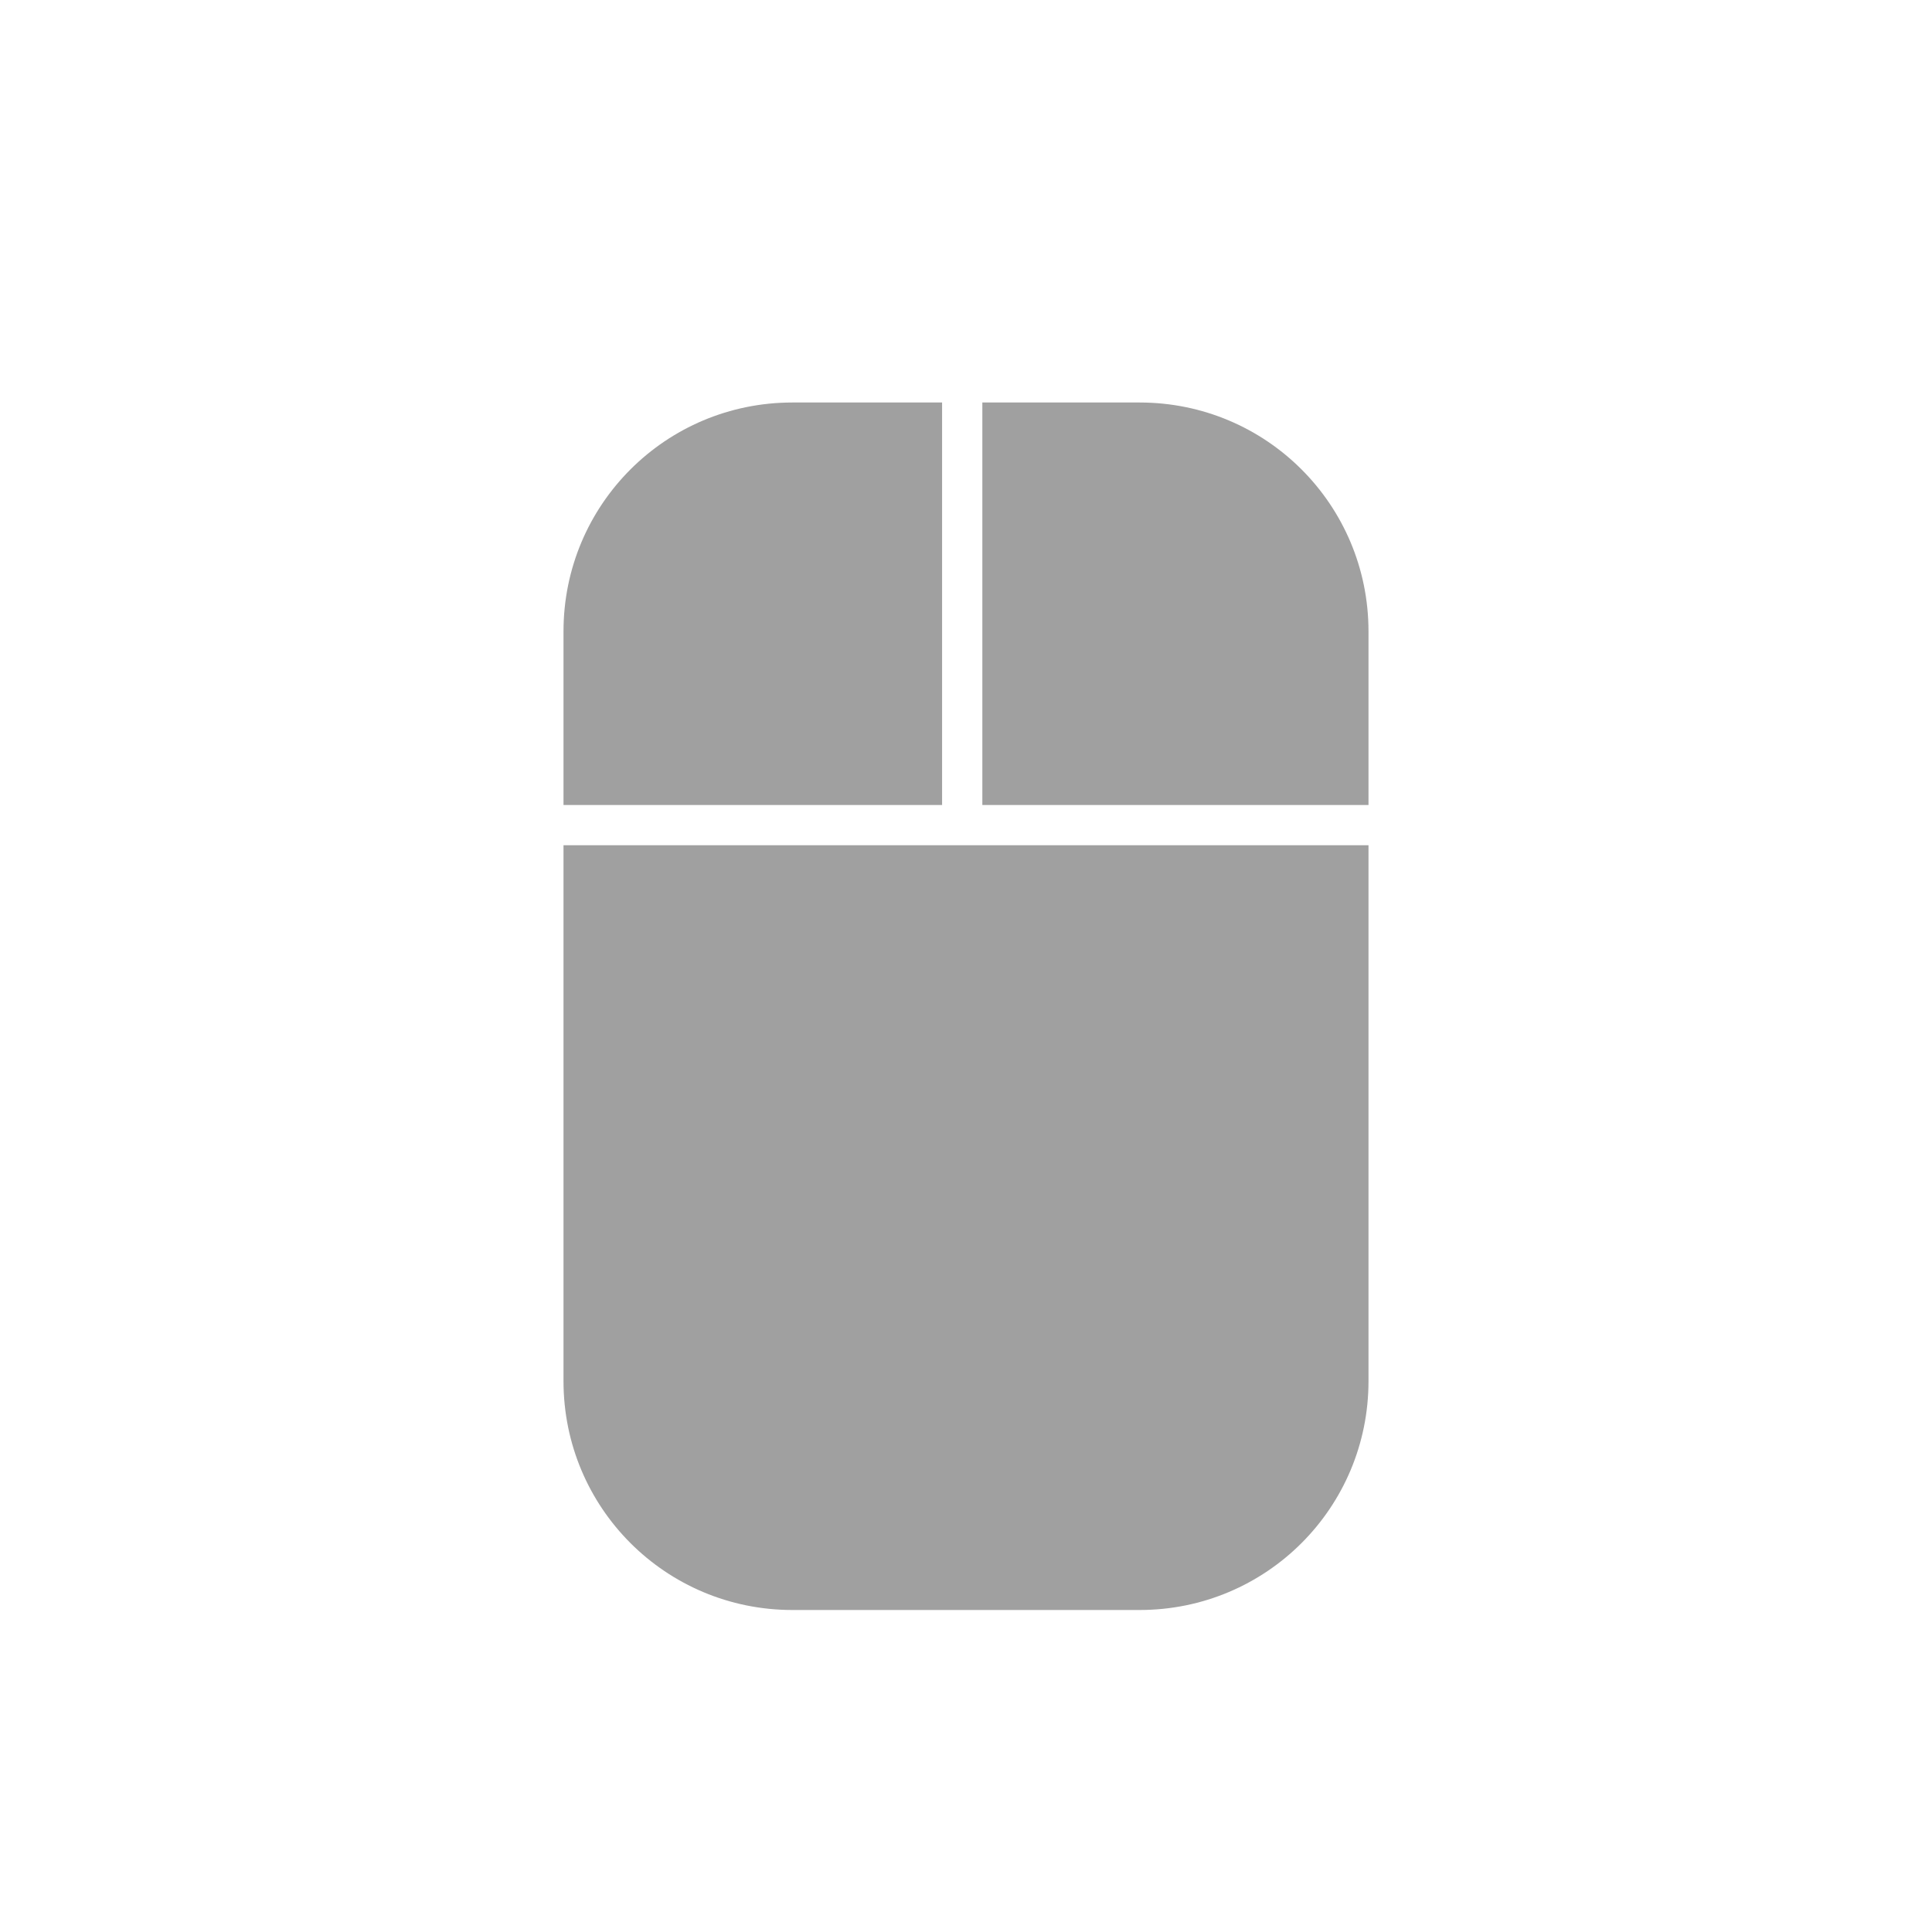
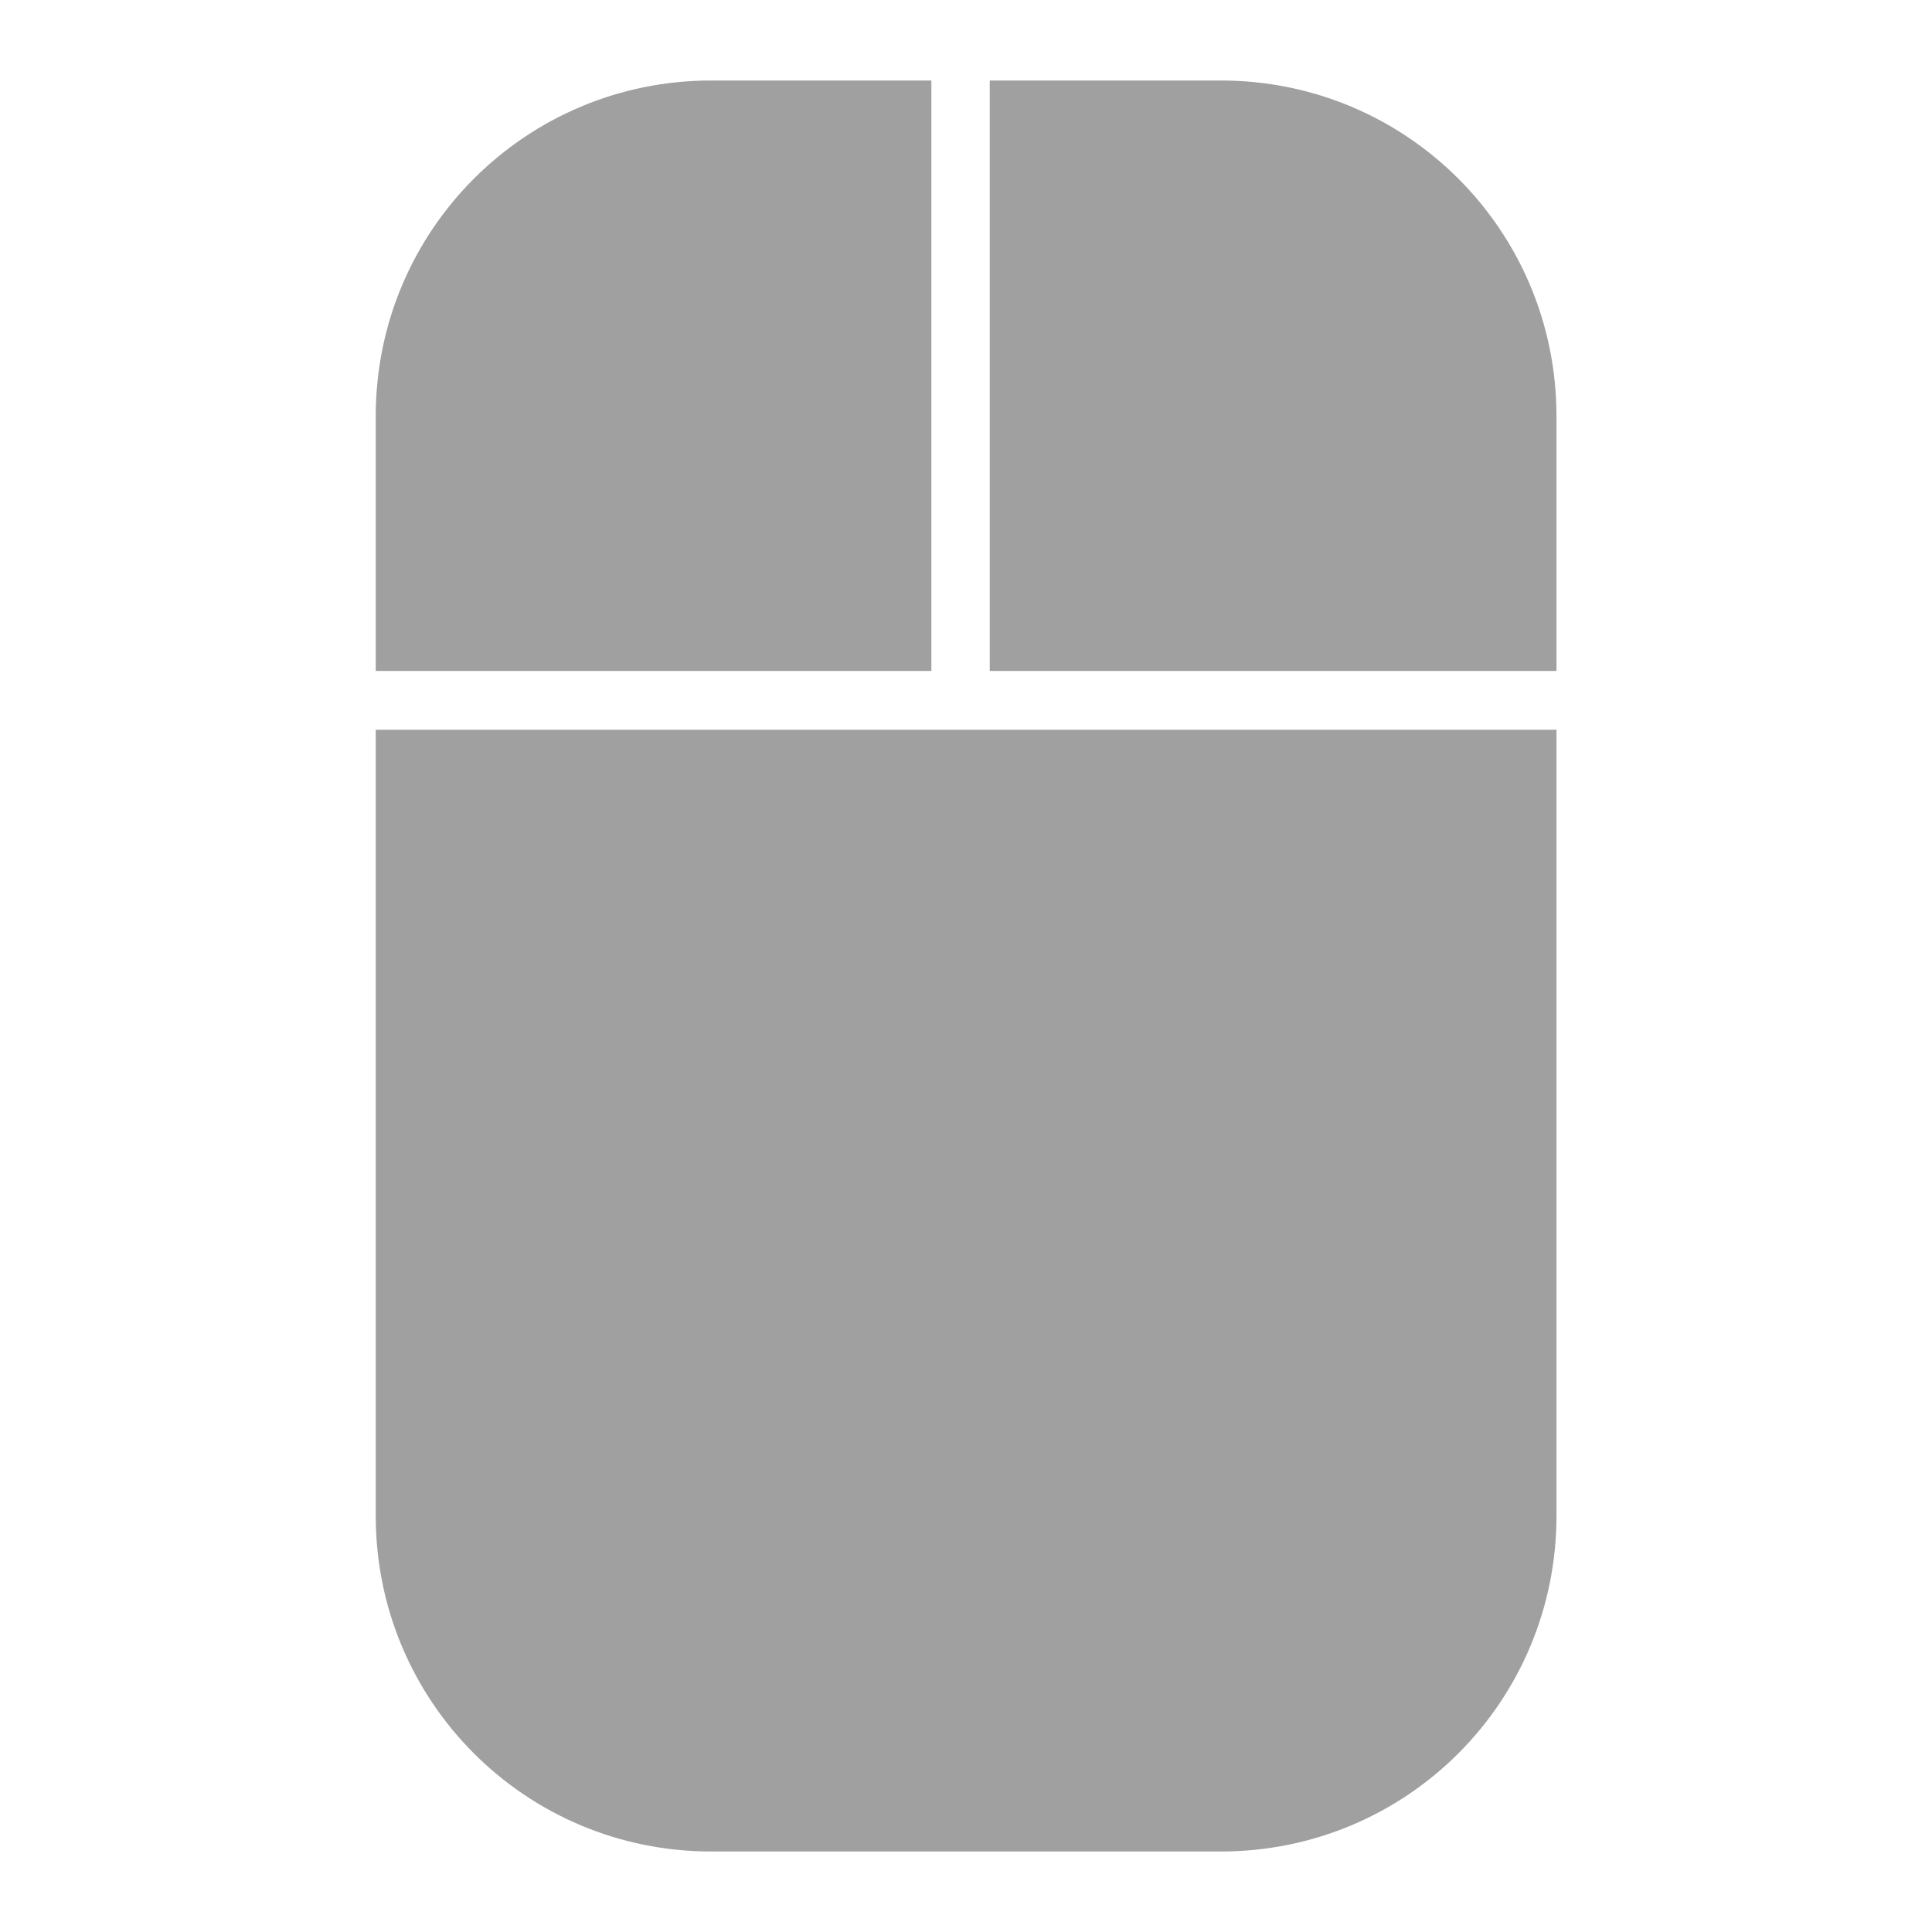
<svg xmlns="http://www.w3.org/2000/svg" xmlns:xlink="http://www.w3.org/1999/xlink" width="48" height="48">
  <defs id="acyl-settings">
    <linearGradient id="acyl-gradient" x1="0%" x2="0%" y1="0%" y2="100%">
      <stop offset="100%" style="stop-color:#A0A0A0;stop-opacity:1" />
    </linearGradient>
    <g id="acyl-filter">
  </g>
    <g id="acyl-drawing">
-       <path d="M 19.688,10 C 16.539,10 14,12.539 14,15.688 L 14,20 L 23.406,20 L 23.406,10 L 19.688,10 z M 24.406,10 L 24.406,20 L 34,20 L 34,15.688 C 34,12.539 31.461,10 28.312,10 L 24.406,10 z M 14,21 L 14,34.312 C 14,37.461 16.539,40 19.688,40 L 28.312,40 C 31.461,40 34,37.461 34,34.312 L 34,21 L 14,21 z" id="path-main" />
+       <path id="path-main" d="M 17.67,2 C 13.06,2 9.335,5.724 9.335,10.34 v 6.33 H 23.14 V 2 Z m 6.92,0 V 16.67 H 38.67 V 10.34 C 38.67,5.724 34.95,2 30.33,2 Z M 9.335,18.13 v 19.53 c 0,4.62 3.725,8.34 8.335,8.34 h 12.66 c 4.62,0 8.34,-3.72 8.34,-8.34 V 18.13 Z" />
    </g>
  </defs>
  <g id="acyl-visual">
    <use id="visible1" style="fill:url(#acyl-gradient)" xlink:href="#acyl-drawing" />
  </g>
</svg>
